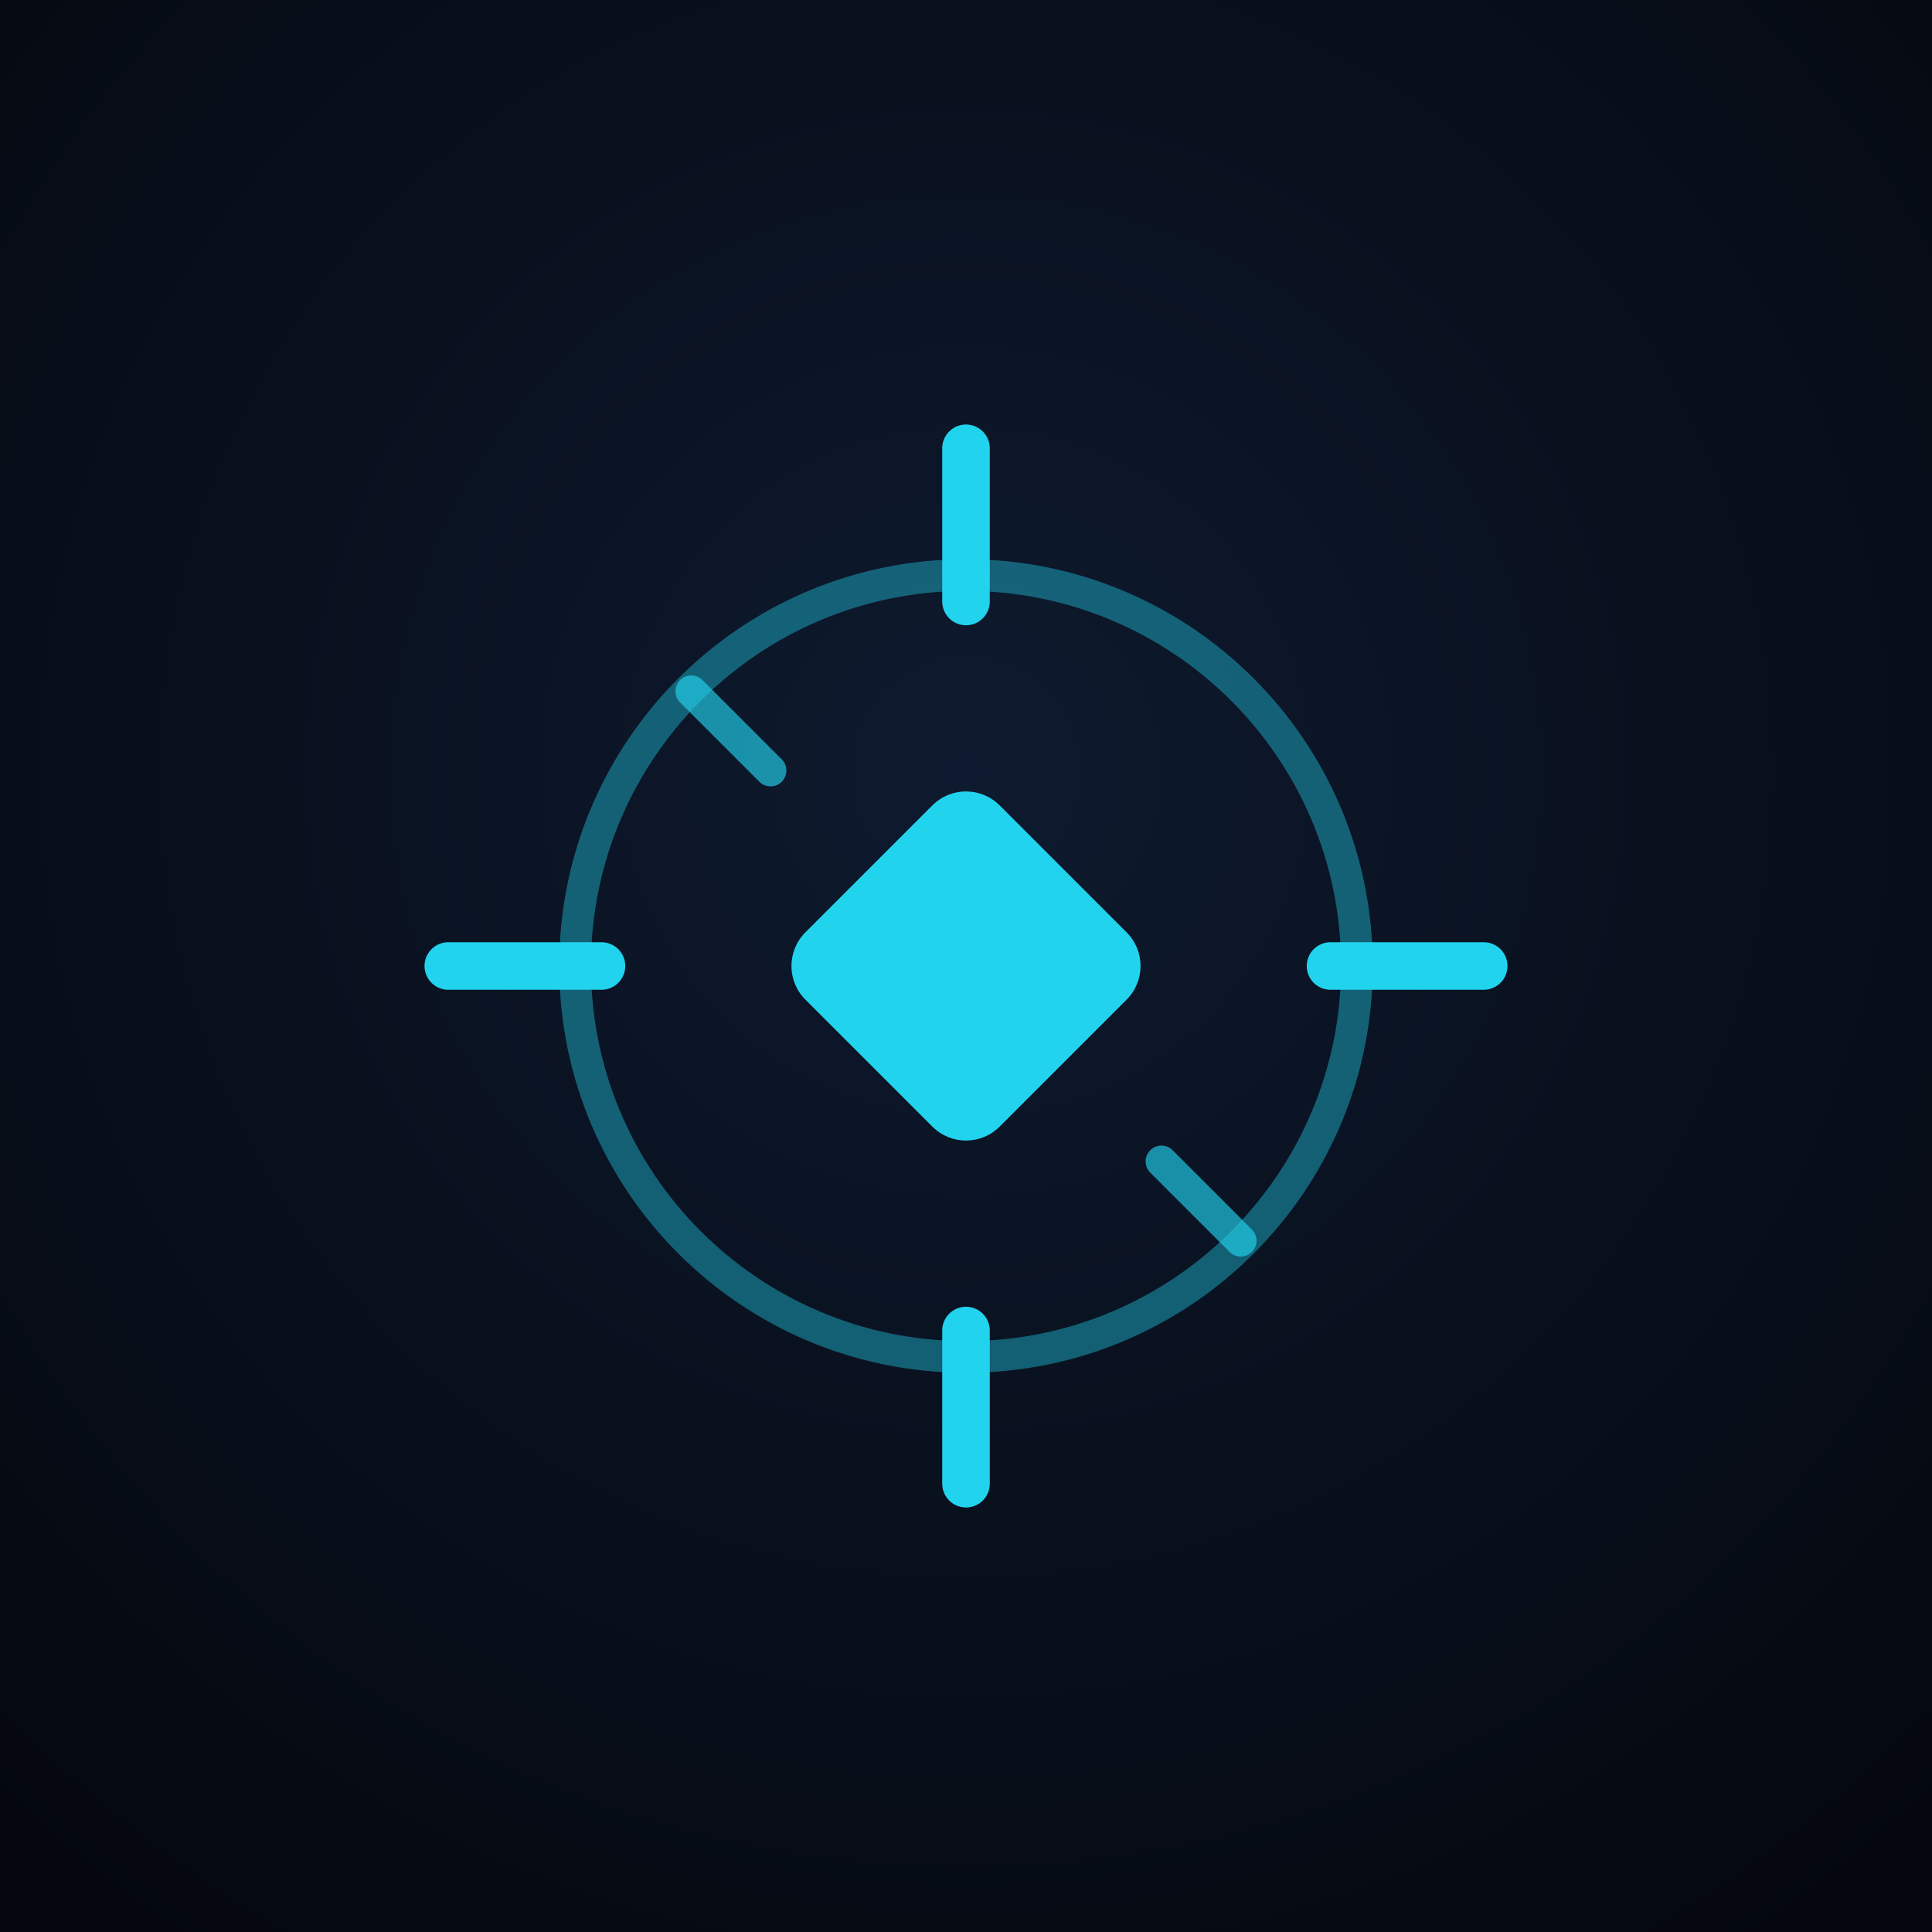
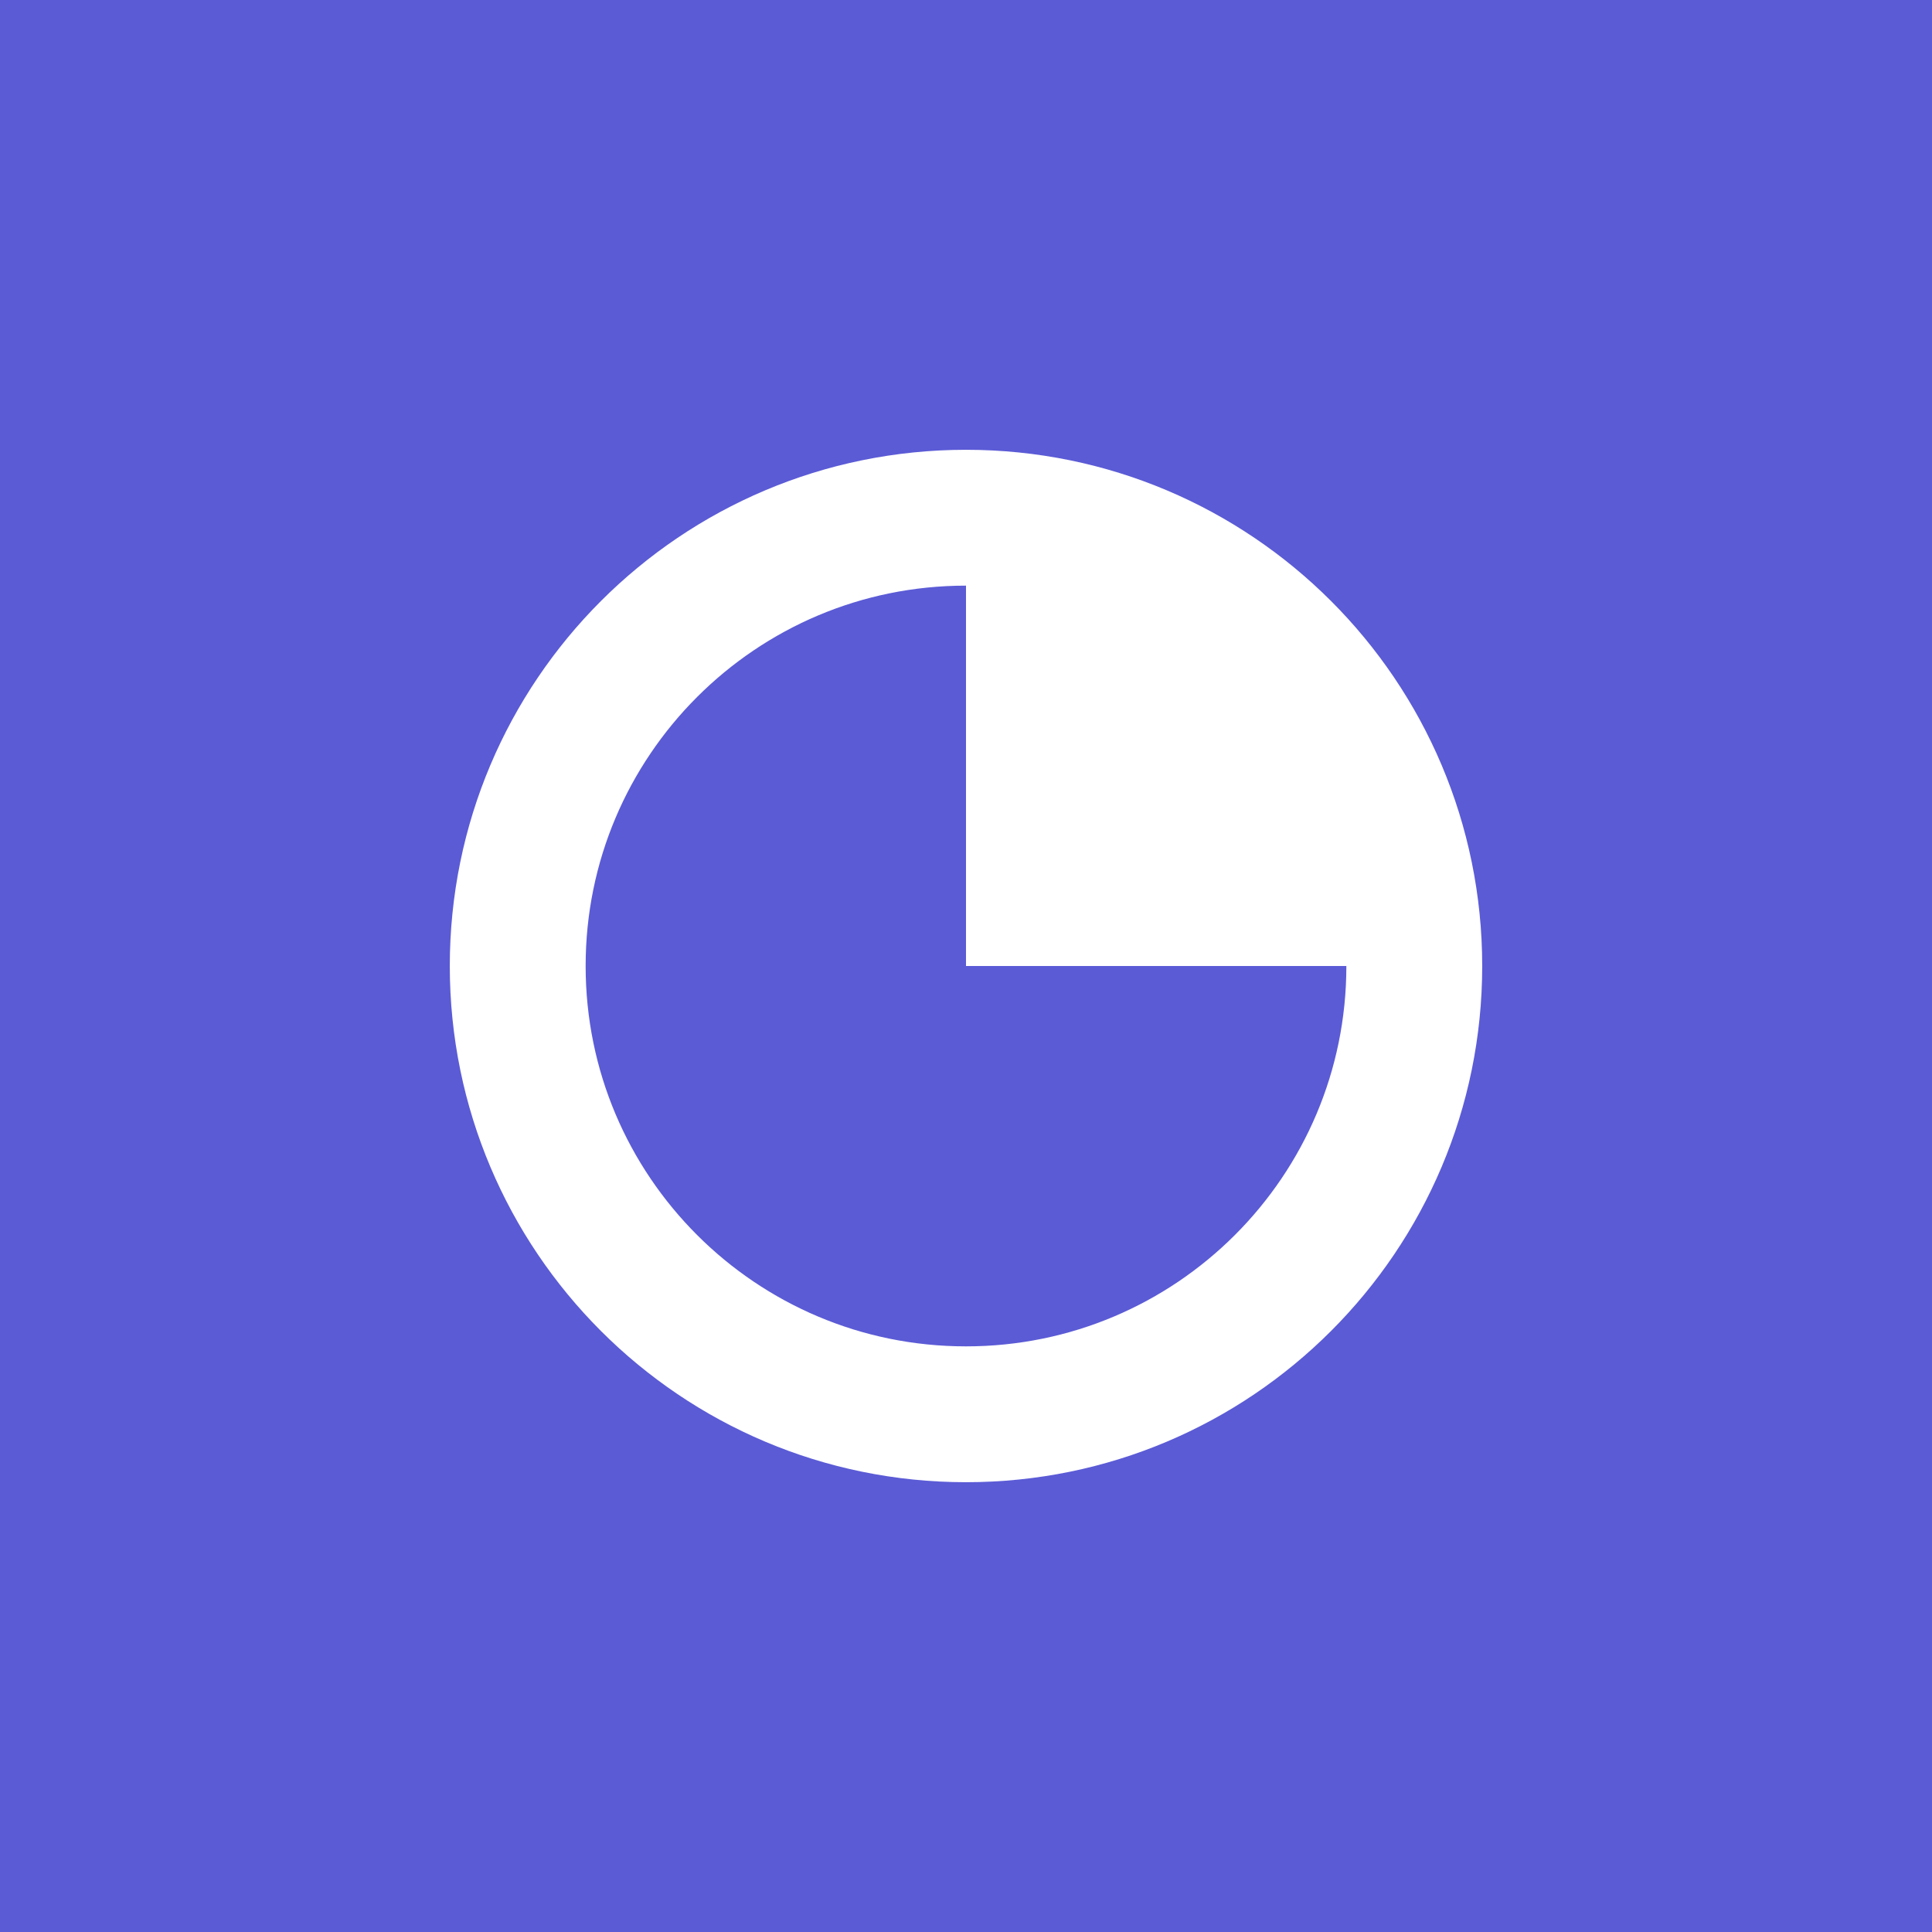
<svg xmlns="http://www.w3.org/2000/svg" viewBox="0 0 512 512">
-   <defs>
-     <radialGradient id="bg" cx="50%" cy="40%" r="75%">
-       <stop offset="0" stop-color="#0e1a2f" />
-       <stop offset="1" stop-color="#04070d" />
-     </radialGradient>
-   </defs>
-   <rect width="512" height="512" fill="url(#bg)" />
-   <g transform="translate(256 256) scale(0.7)" fill="none" stroke="#22d3ee">
-     <circle r="148" stroke-opacity="0.4" stroke-width="12" />
-     <path d="M0 -196v58M0 138v58M-196 0h58M138 0h58" stroke-width="18" stroke-linecap="round" />
-     <path d="M-104 -104l30 30M74 74l30 30" stroke-opacity="0.65" stroke-width="12" stroke-linecap="round" />
-     <rect x="-52" y="-52" width="104" height="104" rx="18" transform="rotate(45)" fill="#22d3ee" stroke="none" />
+   <rect width="512" height="512" fill="#5b5bd6" />
+   <g transform="translate(256 256) scale(0.9)">
+     <circle r="132" fill="none" stroke="#ffffff" stroke-width="40" />
+     <path d="M0 0V-132A132 132 0 0 1 132 0Z" fill="#ffffff" />
  </g>
</svg>
